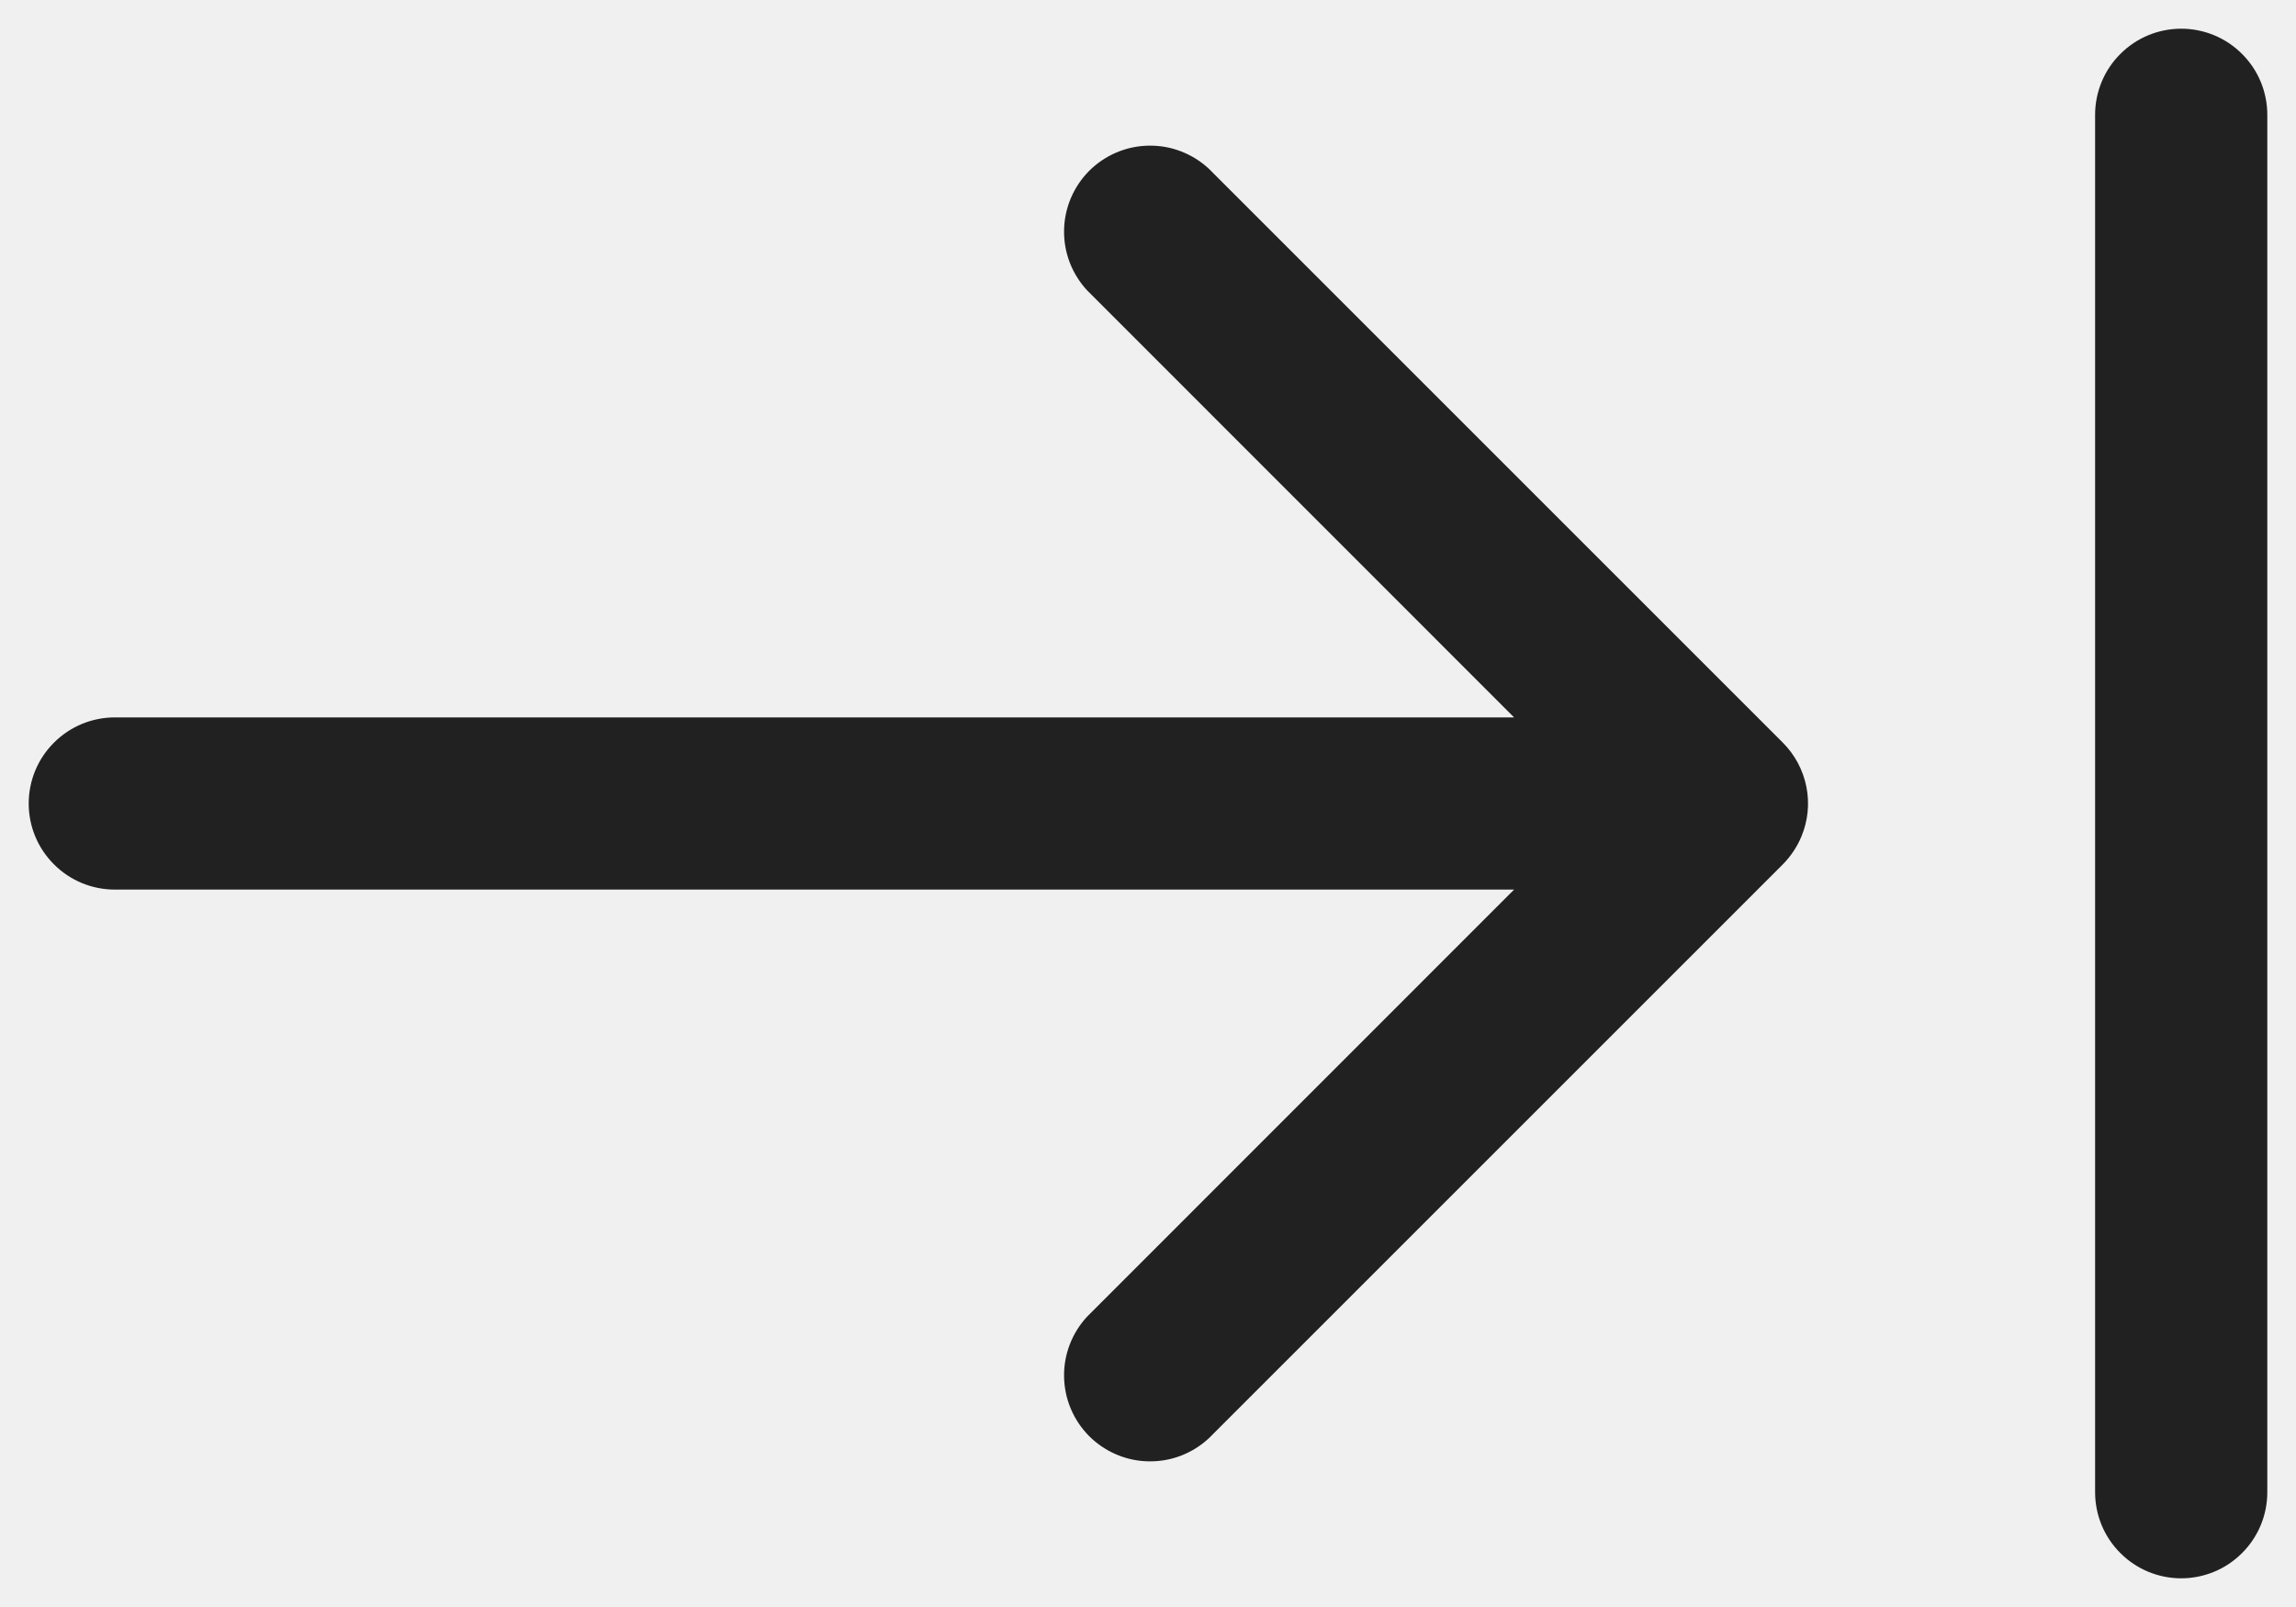
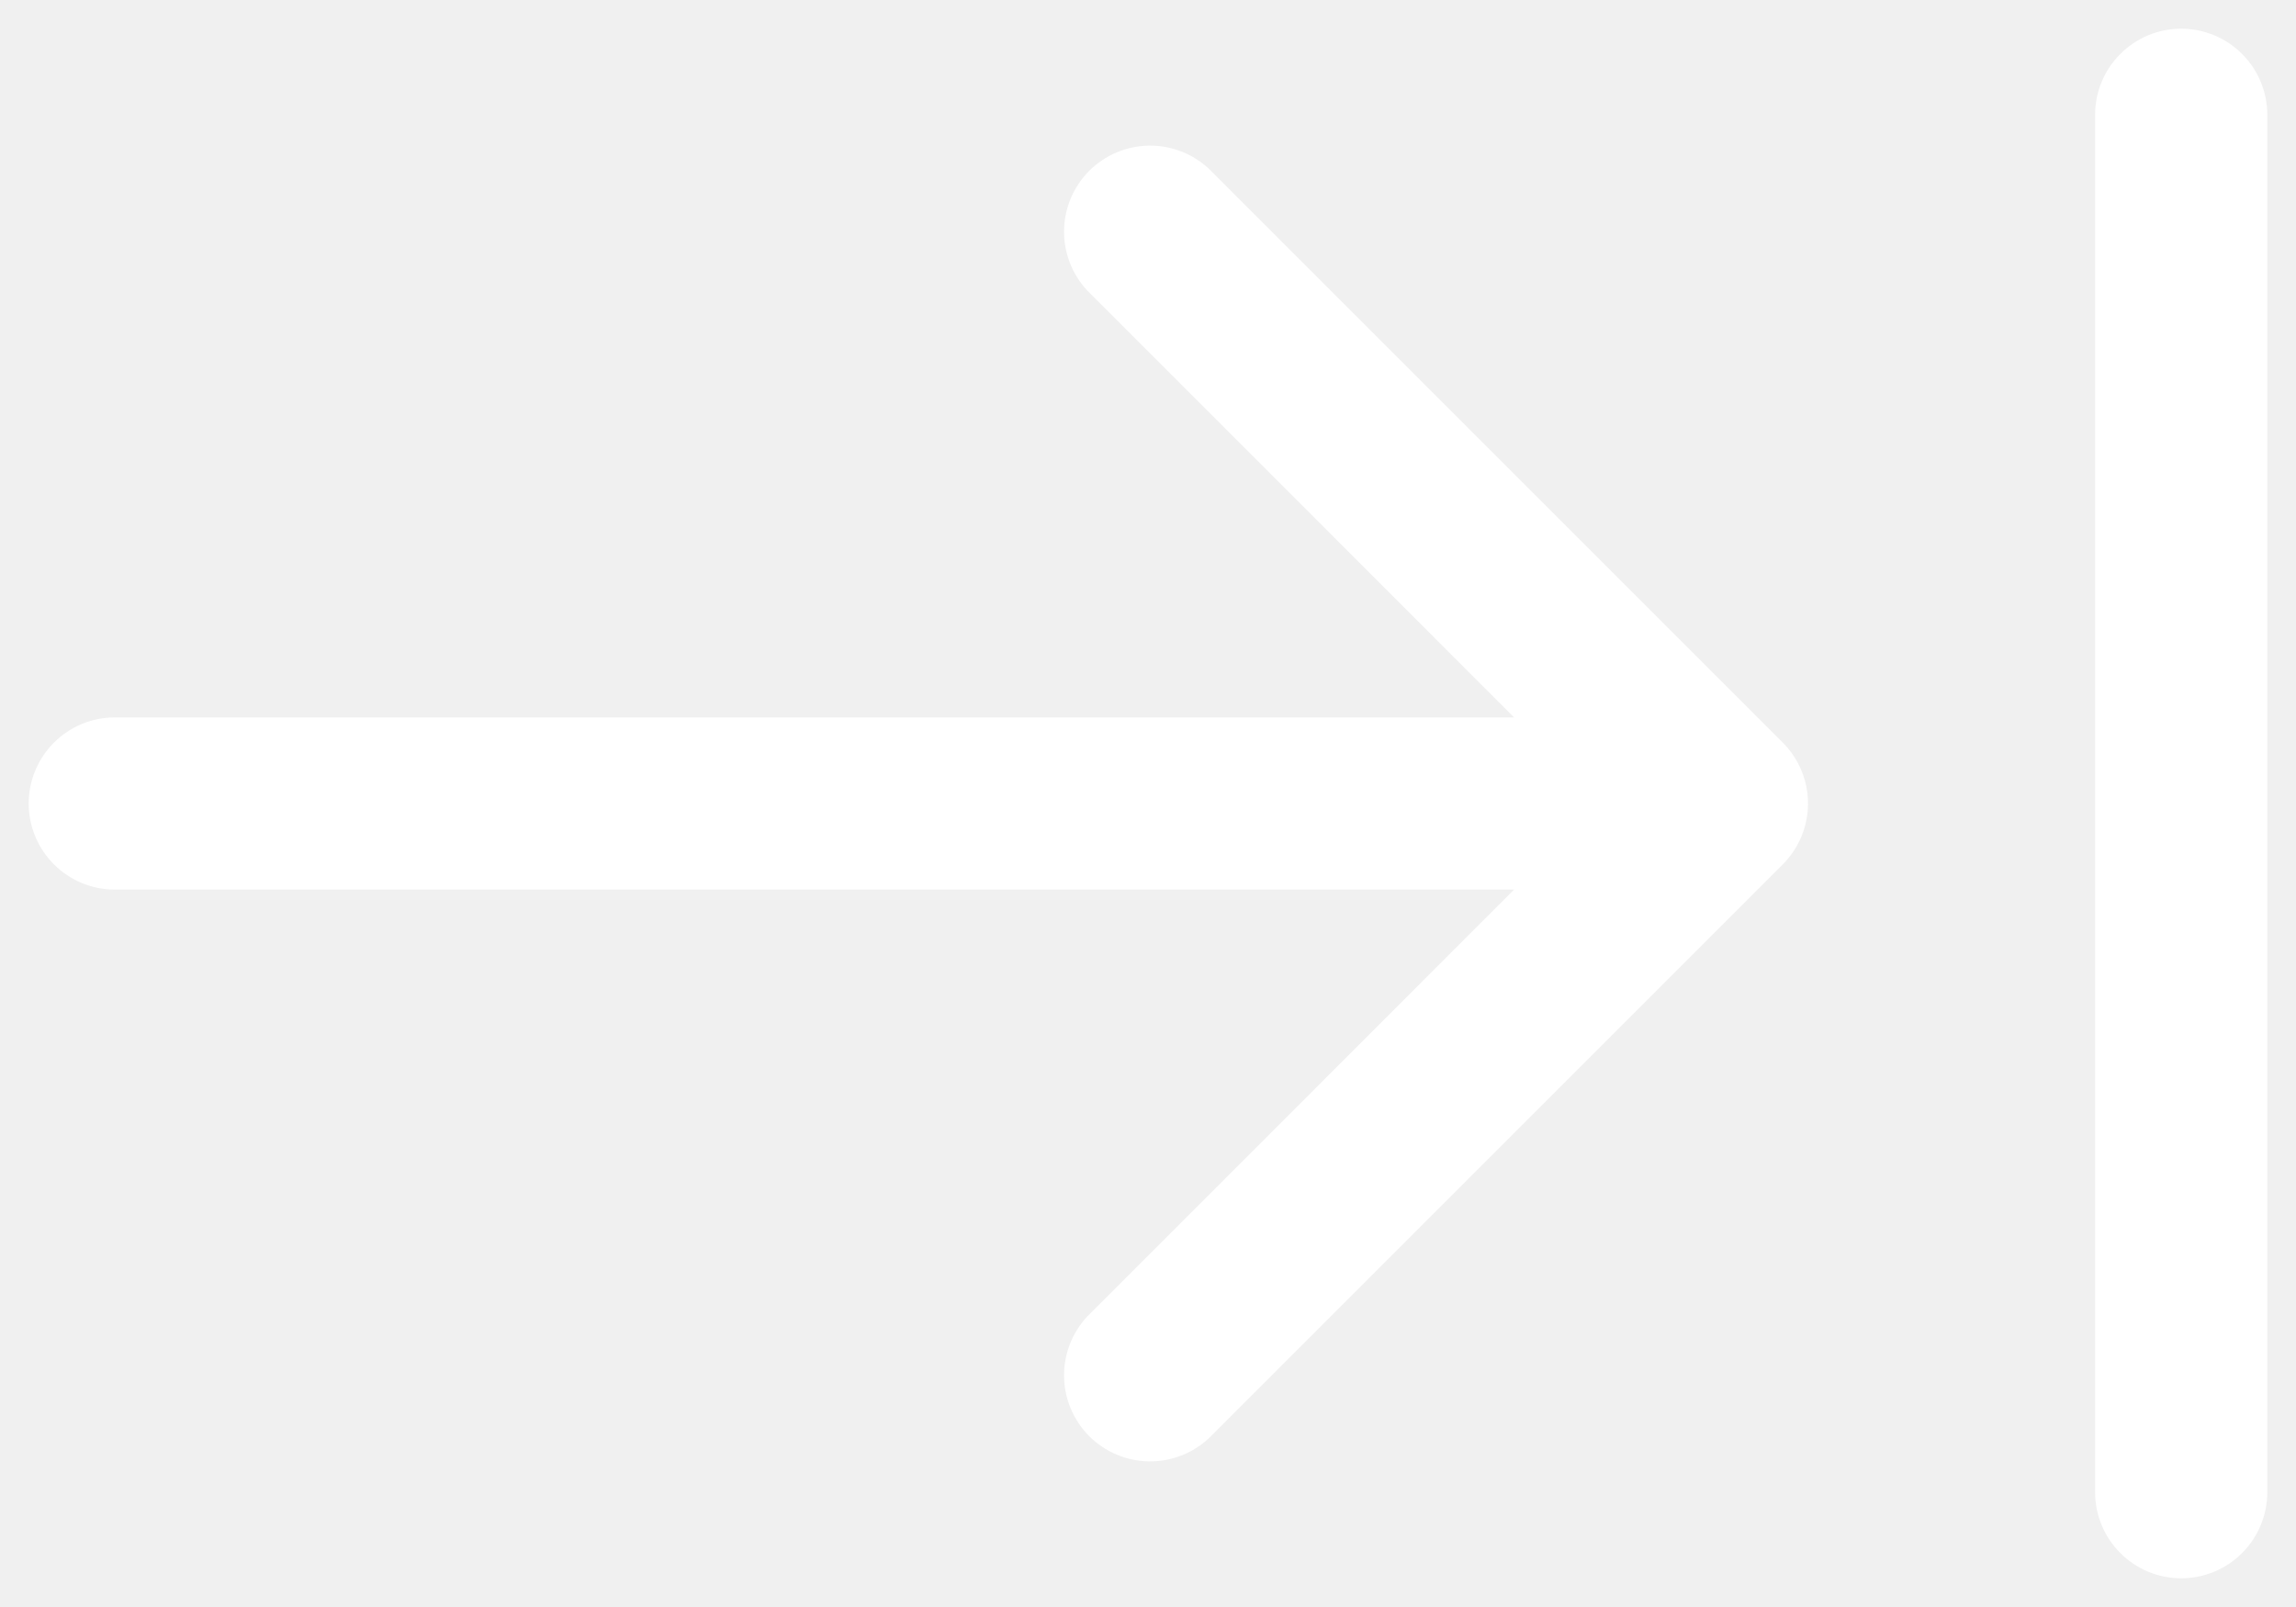
<svg xmlns="http://www.w3.org/2000/svg" width="20" height="14" viewBox="0 0 20 14" fill="none">
-   <path d="M15.692 7.287C15.654 7.378 15.599 7.46 15.53 7.53L10.53 12.53C10.388 12.662 10.2 12.735 10.005 12.731C9.811 12.728 9.626 12.649 9.488 12.512C9.351 12.374 9.272 12.189 9.269 11.995C9.265 11.8 9.338 11.612 9.47 11.47L13.189 7.75H1C0.801 7.75 0.61 7.671 0.47 7.53C0.329 7.39 0.25 7.199 0.25 7C0.25 6.801 0.329 6.61 0.47 6.47C0.61 6.329 0.801 6.25 1 6.25H13.189L9.47 2.53C9.338 2.388 9.265 2.2 9.269 2.005C9.272 1.811 9.351 1.626 9.488 1.488C9.626 1.351 9.811 1.272 10.005 1.269C10.2 1.265 10.388 1.338 10.53 1.47L15.53 6.47C15.635 6.575 15.706 6.709 15.735 6.854C15.764 6.999 15.749 7.15 15.692 7.287ZM19 0.25C18.801 0.25 18.61 0.329 18.47 0.47C18.329 0.61 18.25 0.801 18.25 1V13C18.25 13.199 18.329 13.39 18.47 13.53C18.61 13.671 18.801 13.75 19 13.75C19.199 13.75 19.39 13.671 19.53 13.53C19.671 13.39 19.75 13.199 19.75 13V1C19.75 0.801 19.671 0.61 19.53 0.47C19.39 0.329 19.199 0.25 19 0.25Z" fill="#212121" />
+   <path d="M15.692 7.287C15.654 7.378 15.599 7.46 15.53 7.53L10.53 12.53C10.388 12.662 10.2 12.735 10.005 12.731C9.811 12.728 9.626 12.649 9.488 12.512C9.351 12.374 9.272 12.189 9.269 11.995C9.265 11.8 9.338 11.612 9.47 11.47L13.189 7.75H1C0.801 7.75 0.61 7.671 0.47 7.53C0.329 7.39 0.25 7.199 0.25 7C0.25 6.801 0.329 6.61 0.47 6.47C0.61 6.329 0.801 6.25 1 6.25H13.189L9.47 2.53C9.338 2.388 9.265 2.2 9.269 2.005C9.272 1.811 9.351 1.626 9.488 1.488C9.626 1.351 9.811 1.272 10.005 1.269C10.2 1.265 10.388 1.338 10.53 1.47L15.53 6.47C15.635 6.575 15.706 6.709 15.735 6.854C15.764 6.999 15.749 7.15 15.692 7.287ZM19 0.25C18.801 0.25 18.61 0.329 18.47 0.47C18.329 0.61 18.25 0.801 18.25 1V13C18.25 13.199 18.329 13.39 18.47 13.53C18.61 13.671 18.801 13.75 19 13.75C19.199 13.75 19.39 13.671 19.53 13.53C19.671 13.39 19.75 13.199 19.75 13V1C19.75 0.801 19.671 0.61 19.53 0.47C19.39 0.329 19.199 0.25 19 0.25Z" fill="#fff" />
</svg>
